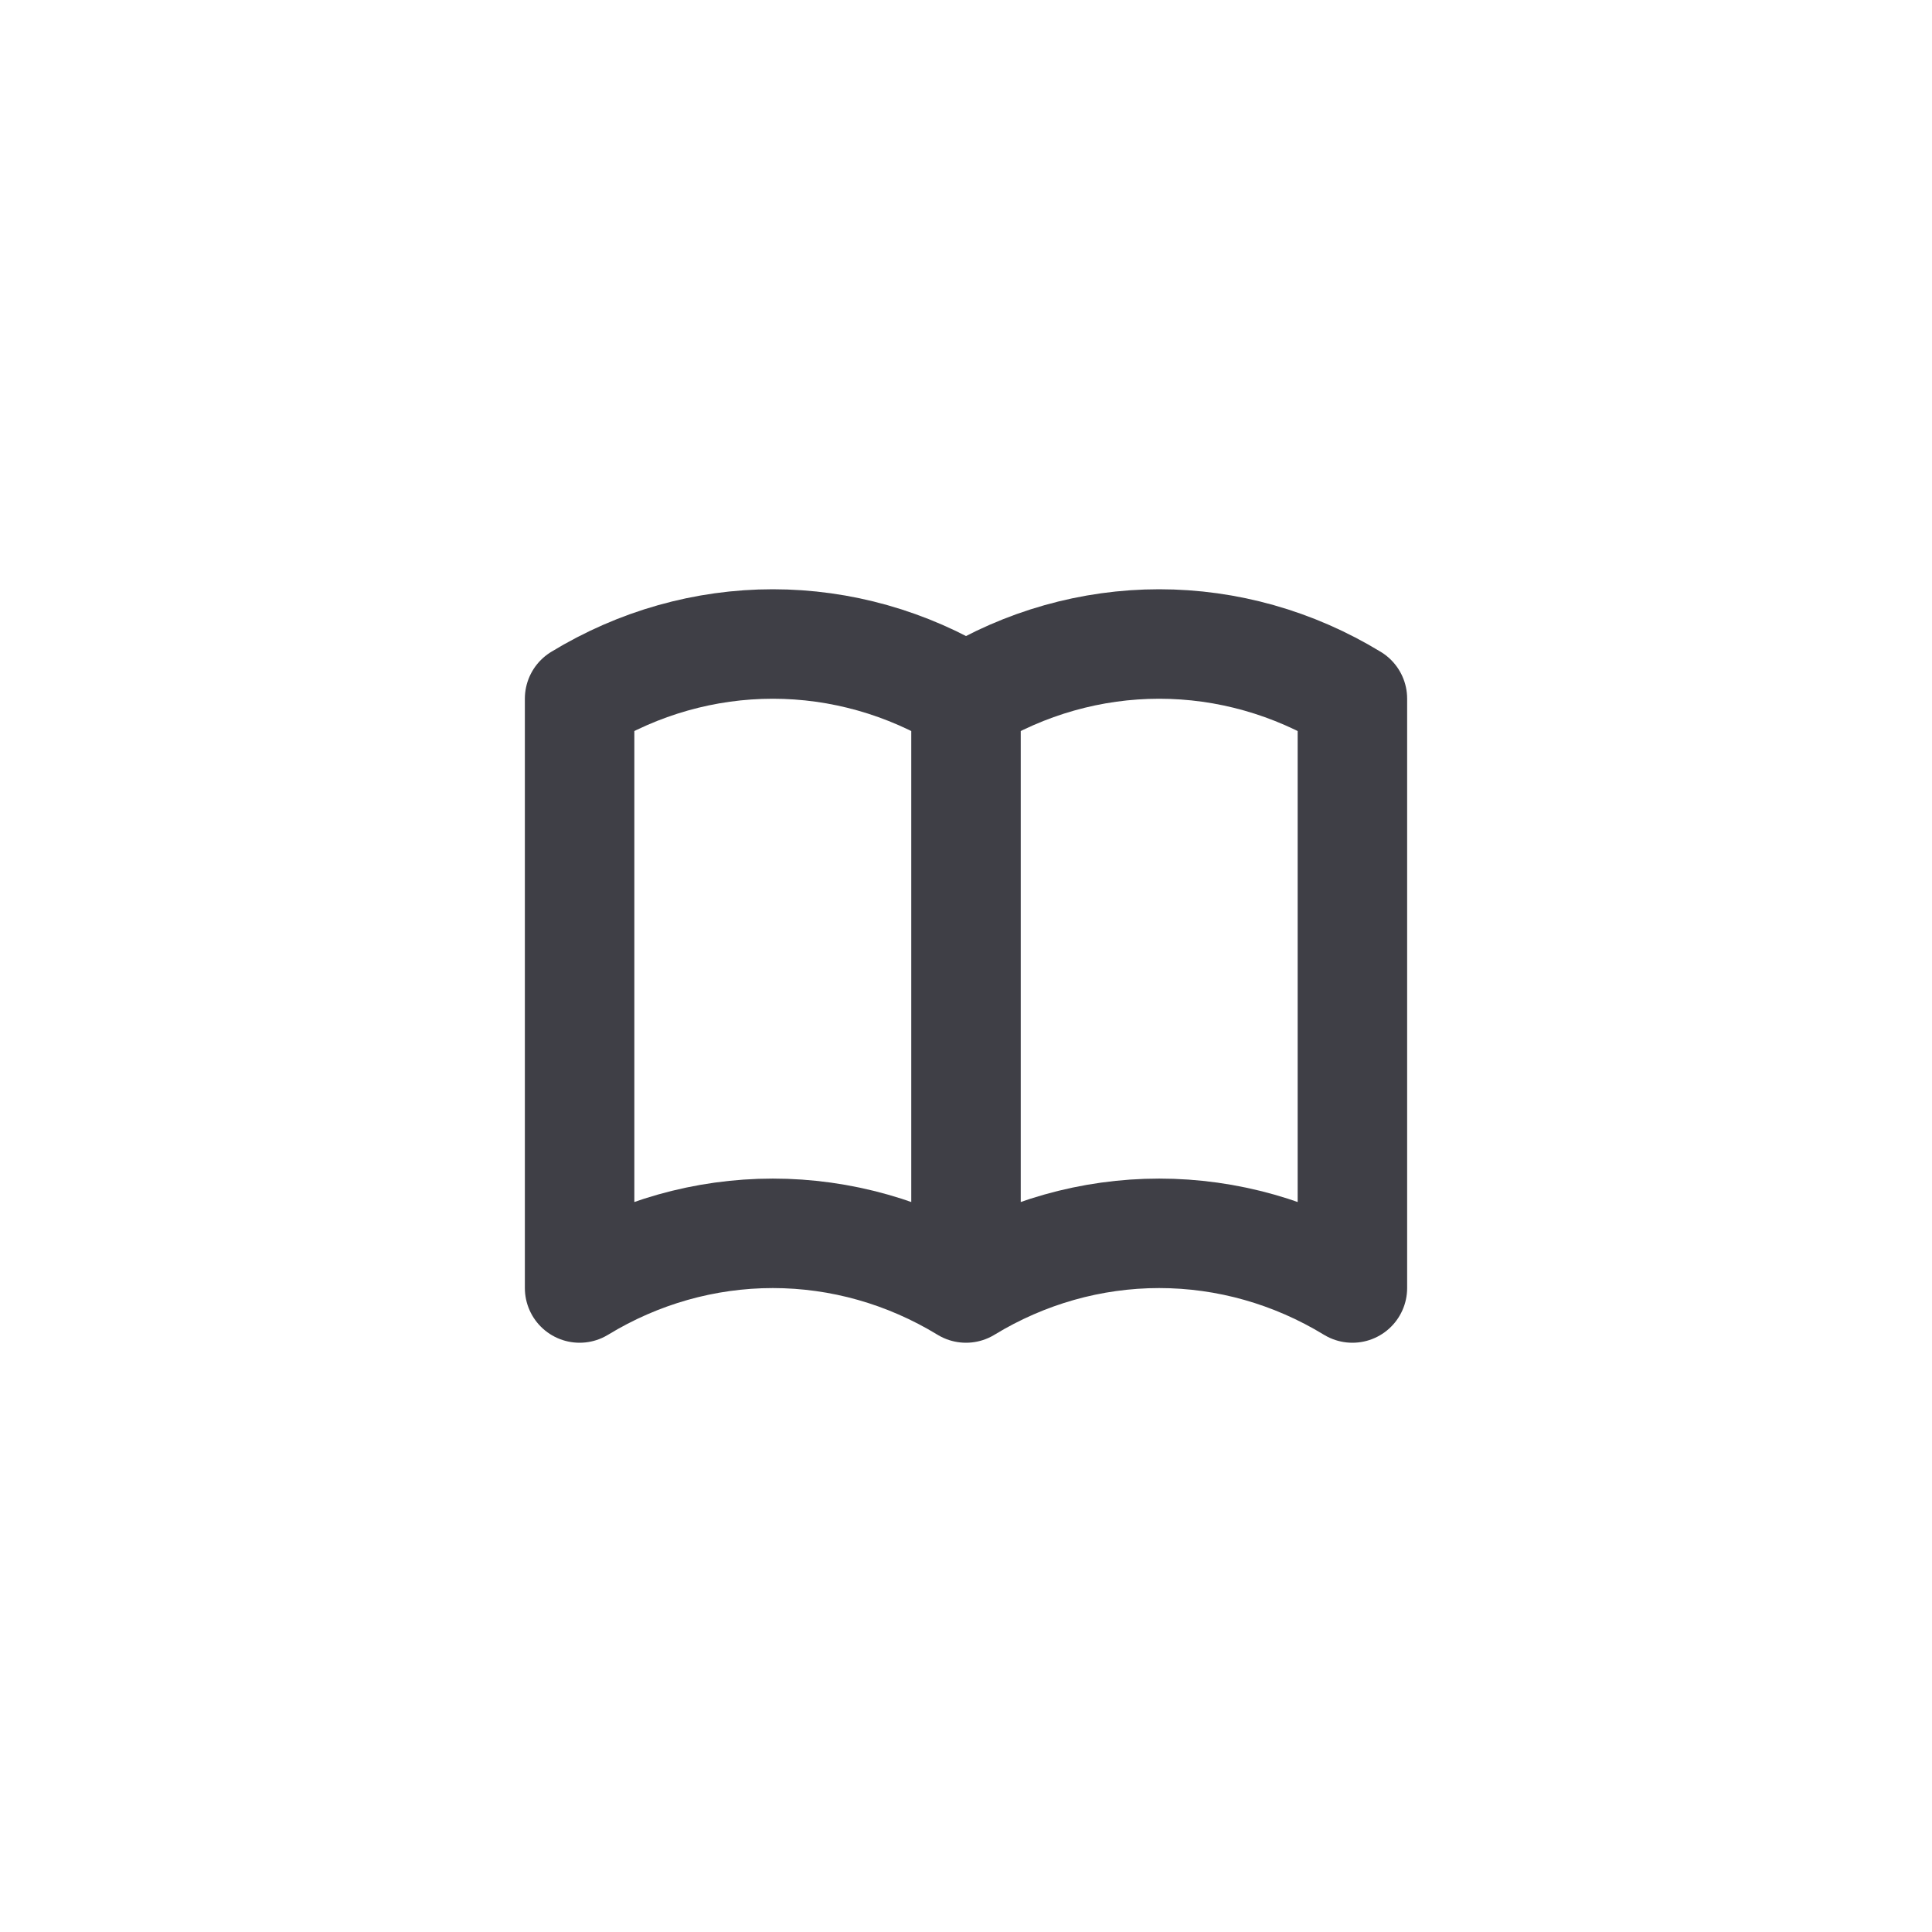
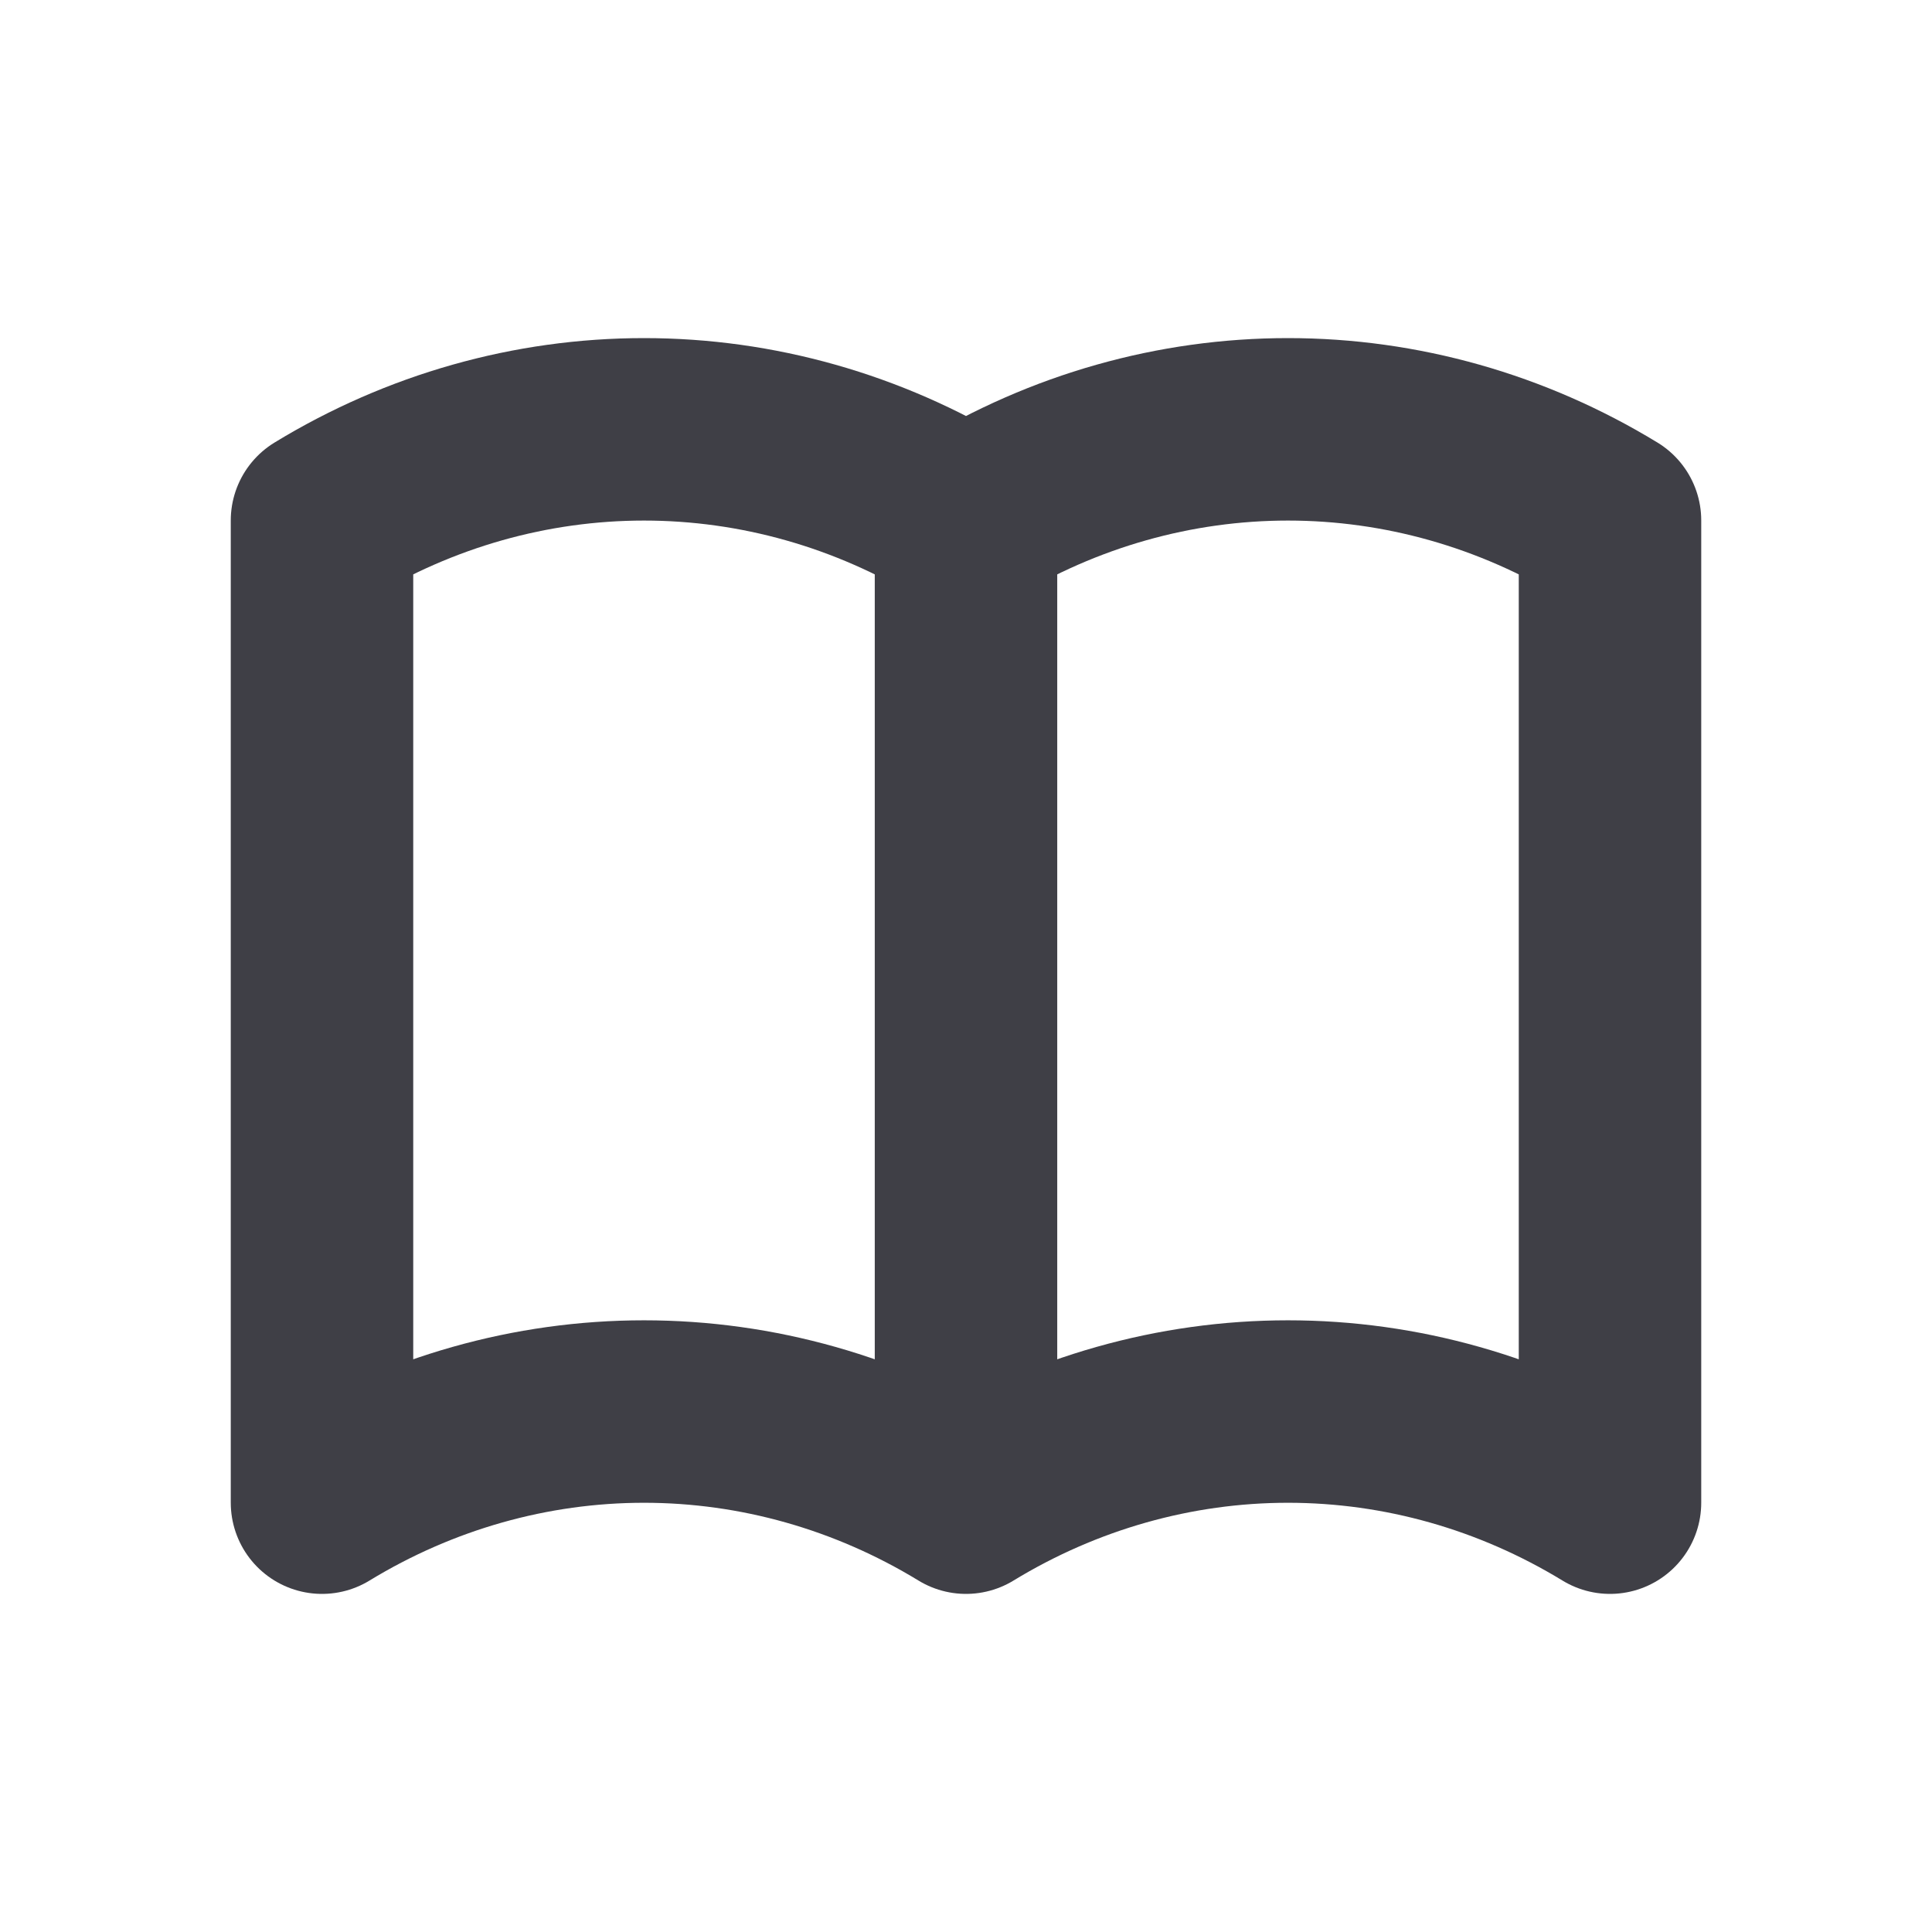
- <svg xmlns="http://www.w3.org/2000/svg" width="30" height="30" viewBox="0 0 30 30" fill="none">
+ <svg xmlns="http://www.w3.org/2000/svg" width="24" height="24" viewBox="6 6 18 18" fill="none">
  <path d="M15 10.849C15.912 10.293 16.947 10 18 10C19.053 10 20.088 10.293 21 10.849V20C20.088 19.444 19.053 19.151 18 19.151C16.947 19.151 15.912 19.444 15 20C14.088 19.444 13.053 19.151 12 19.151C10.947 19.151 9.912 19.444 9 20V10.849C9.912 10.293 10.947 10 12 10C13.053 10 14.088 10.293 15 10.849ZM15 20V10.849" stroke-width="1.7" stroke-linecap="round" stroke-linejoin="round" stroke="#3F3F46" />
</svg>
